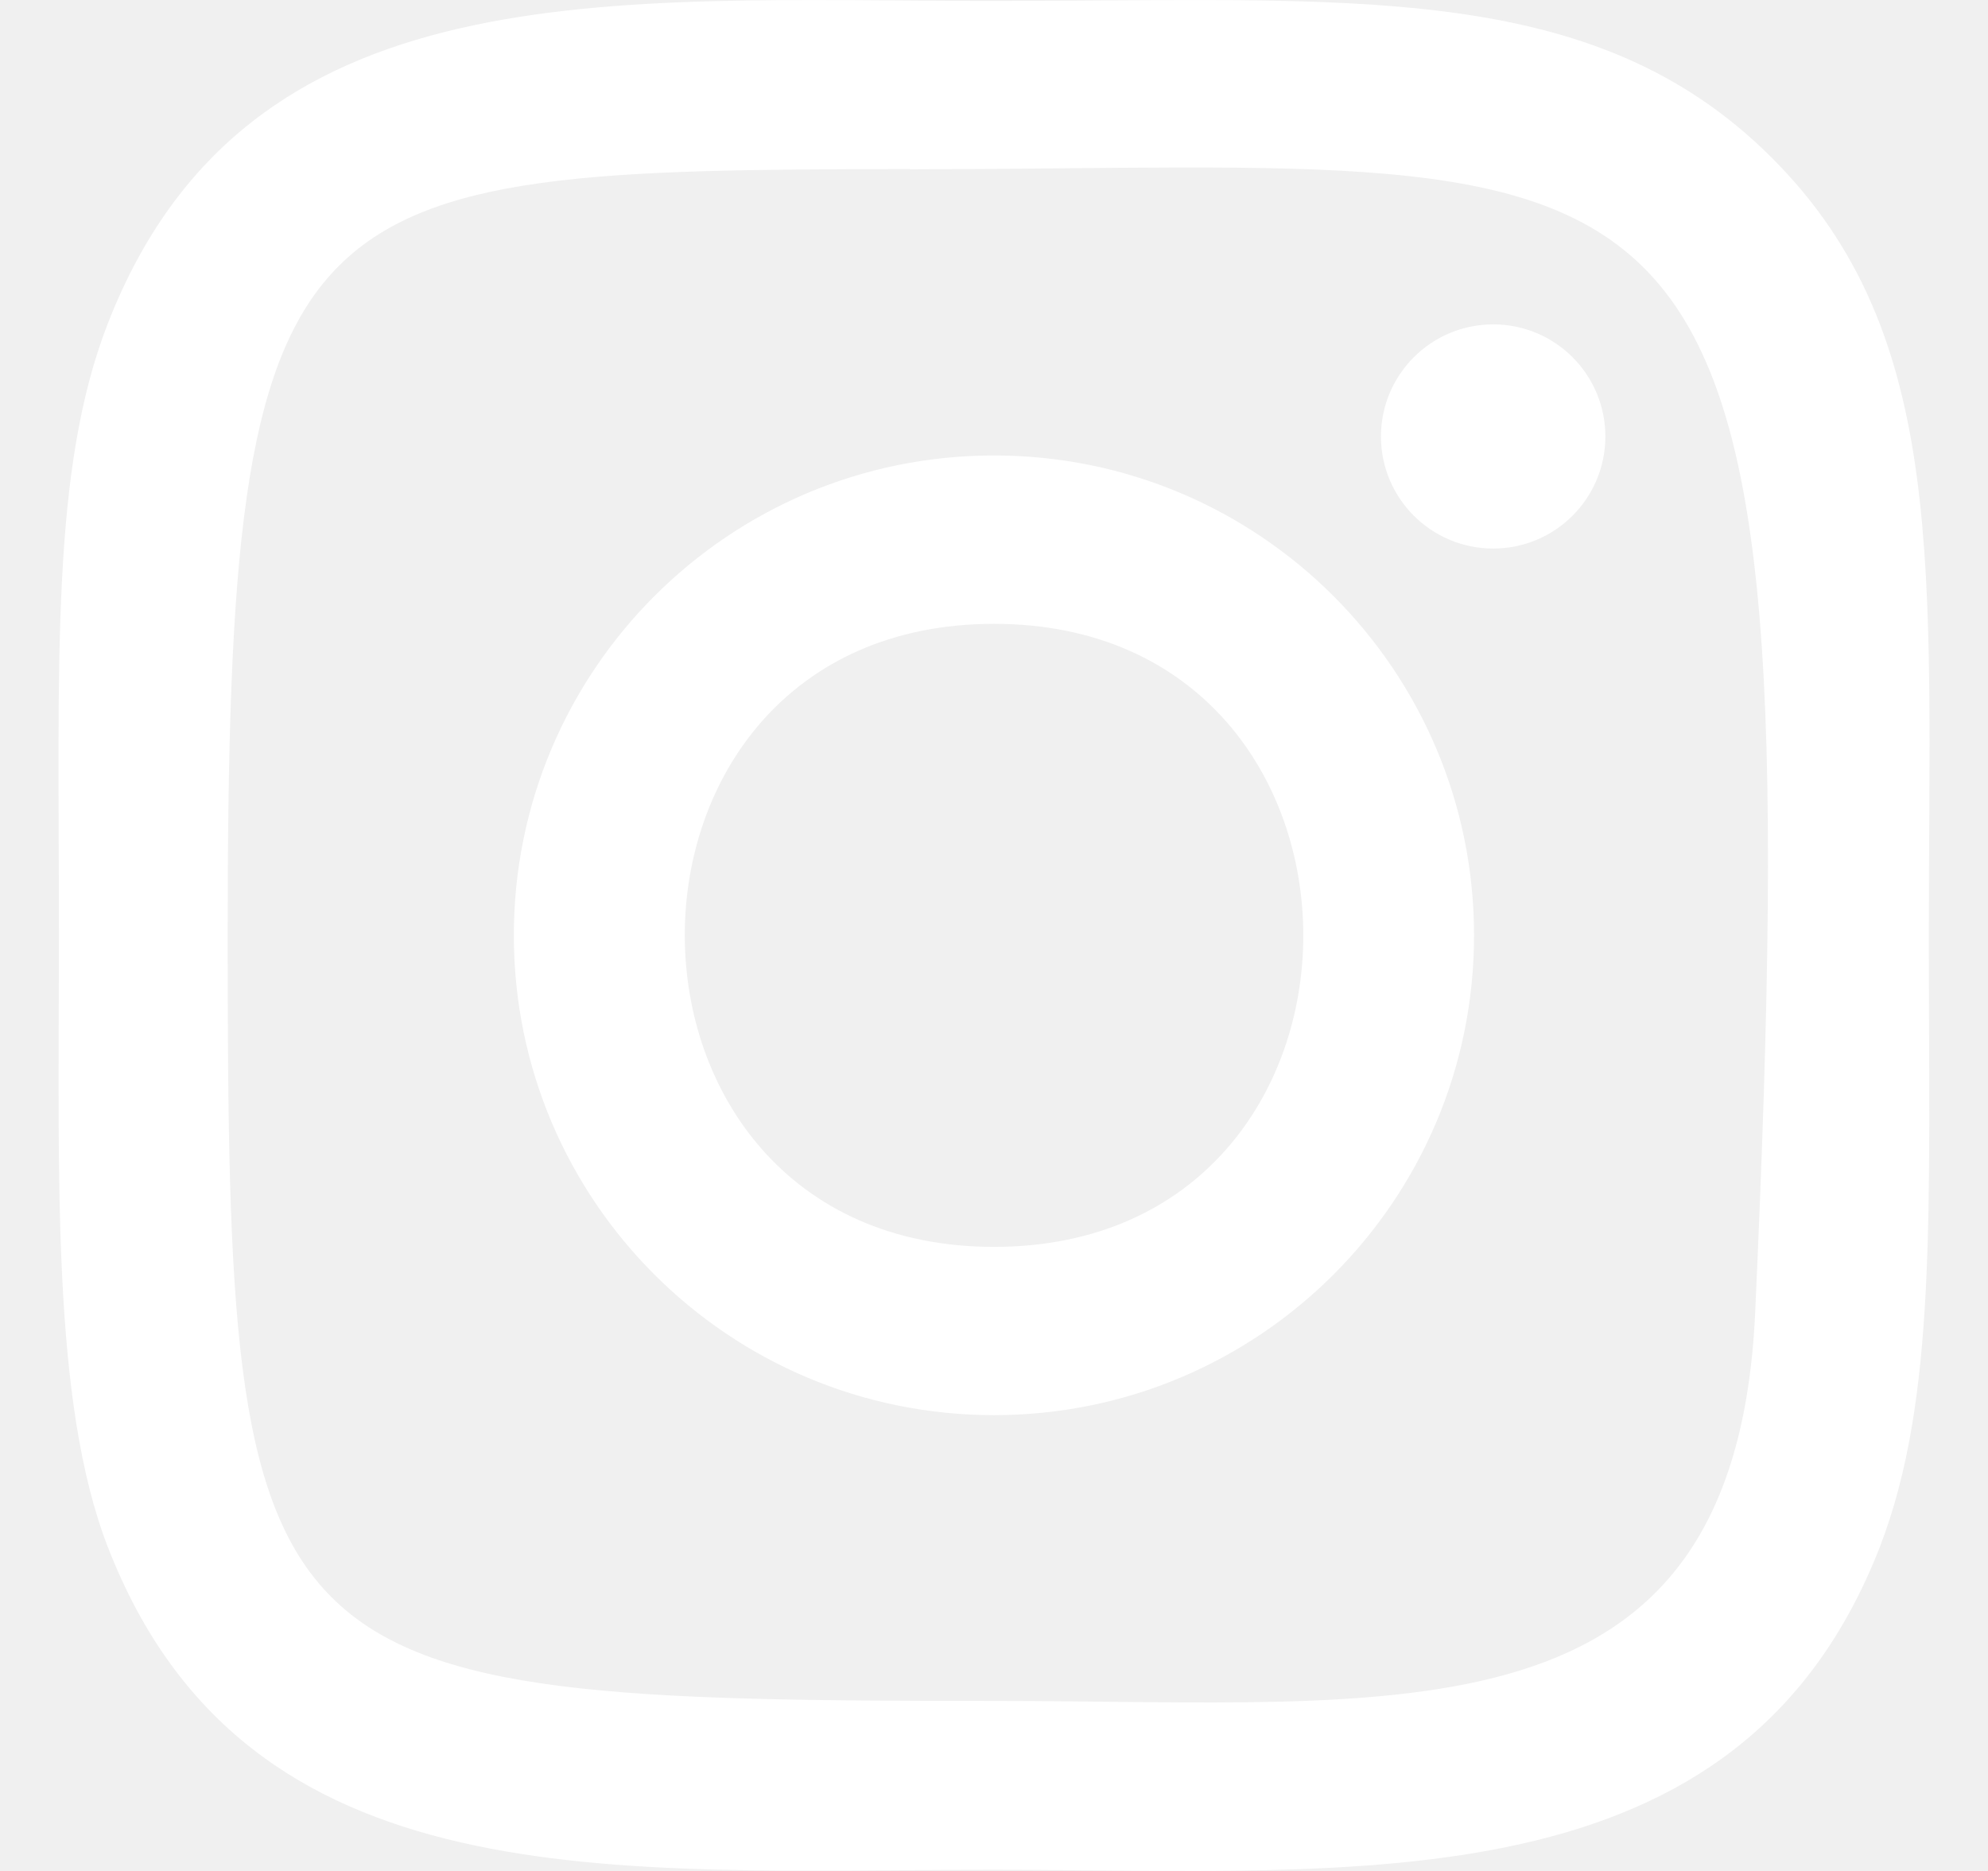
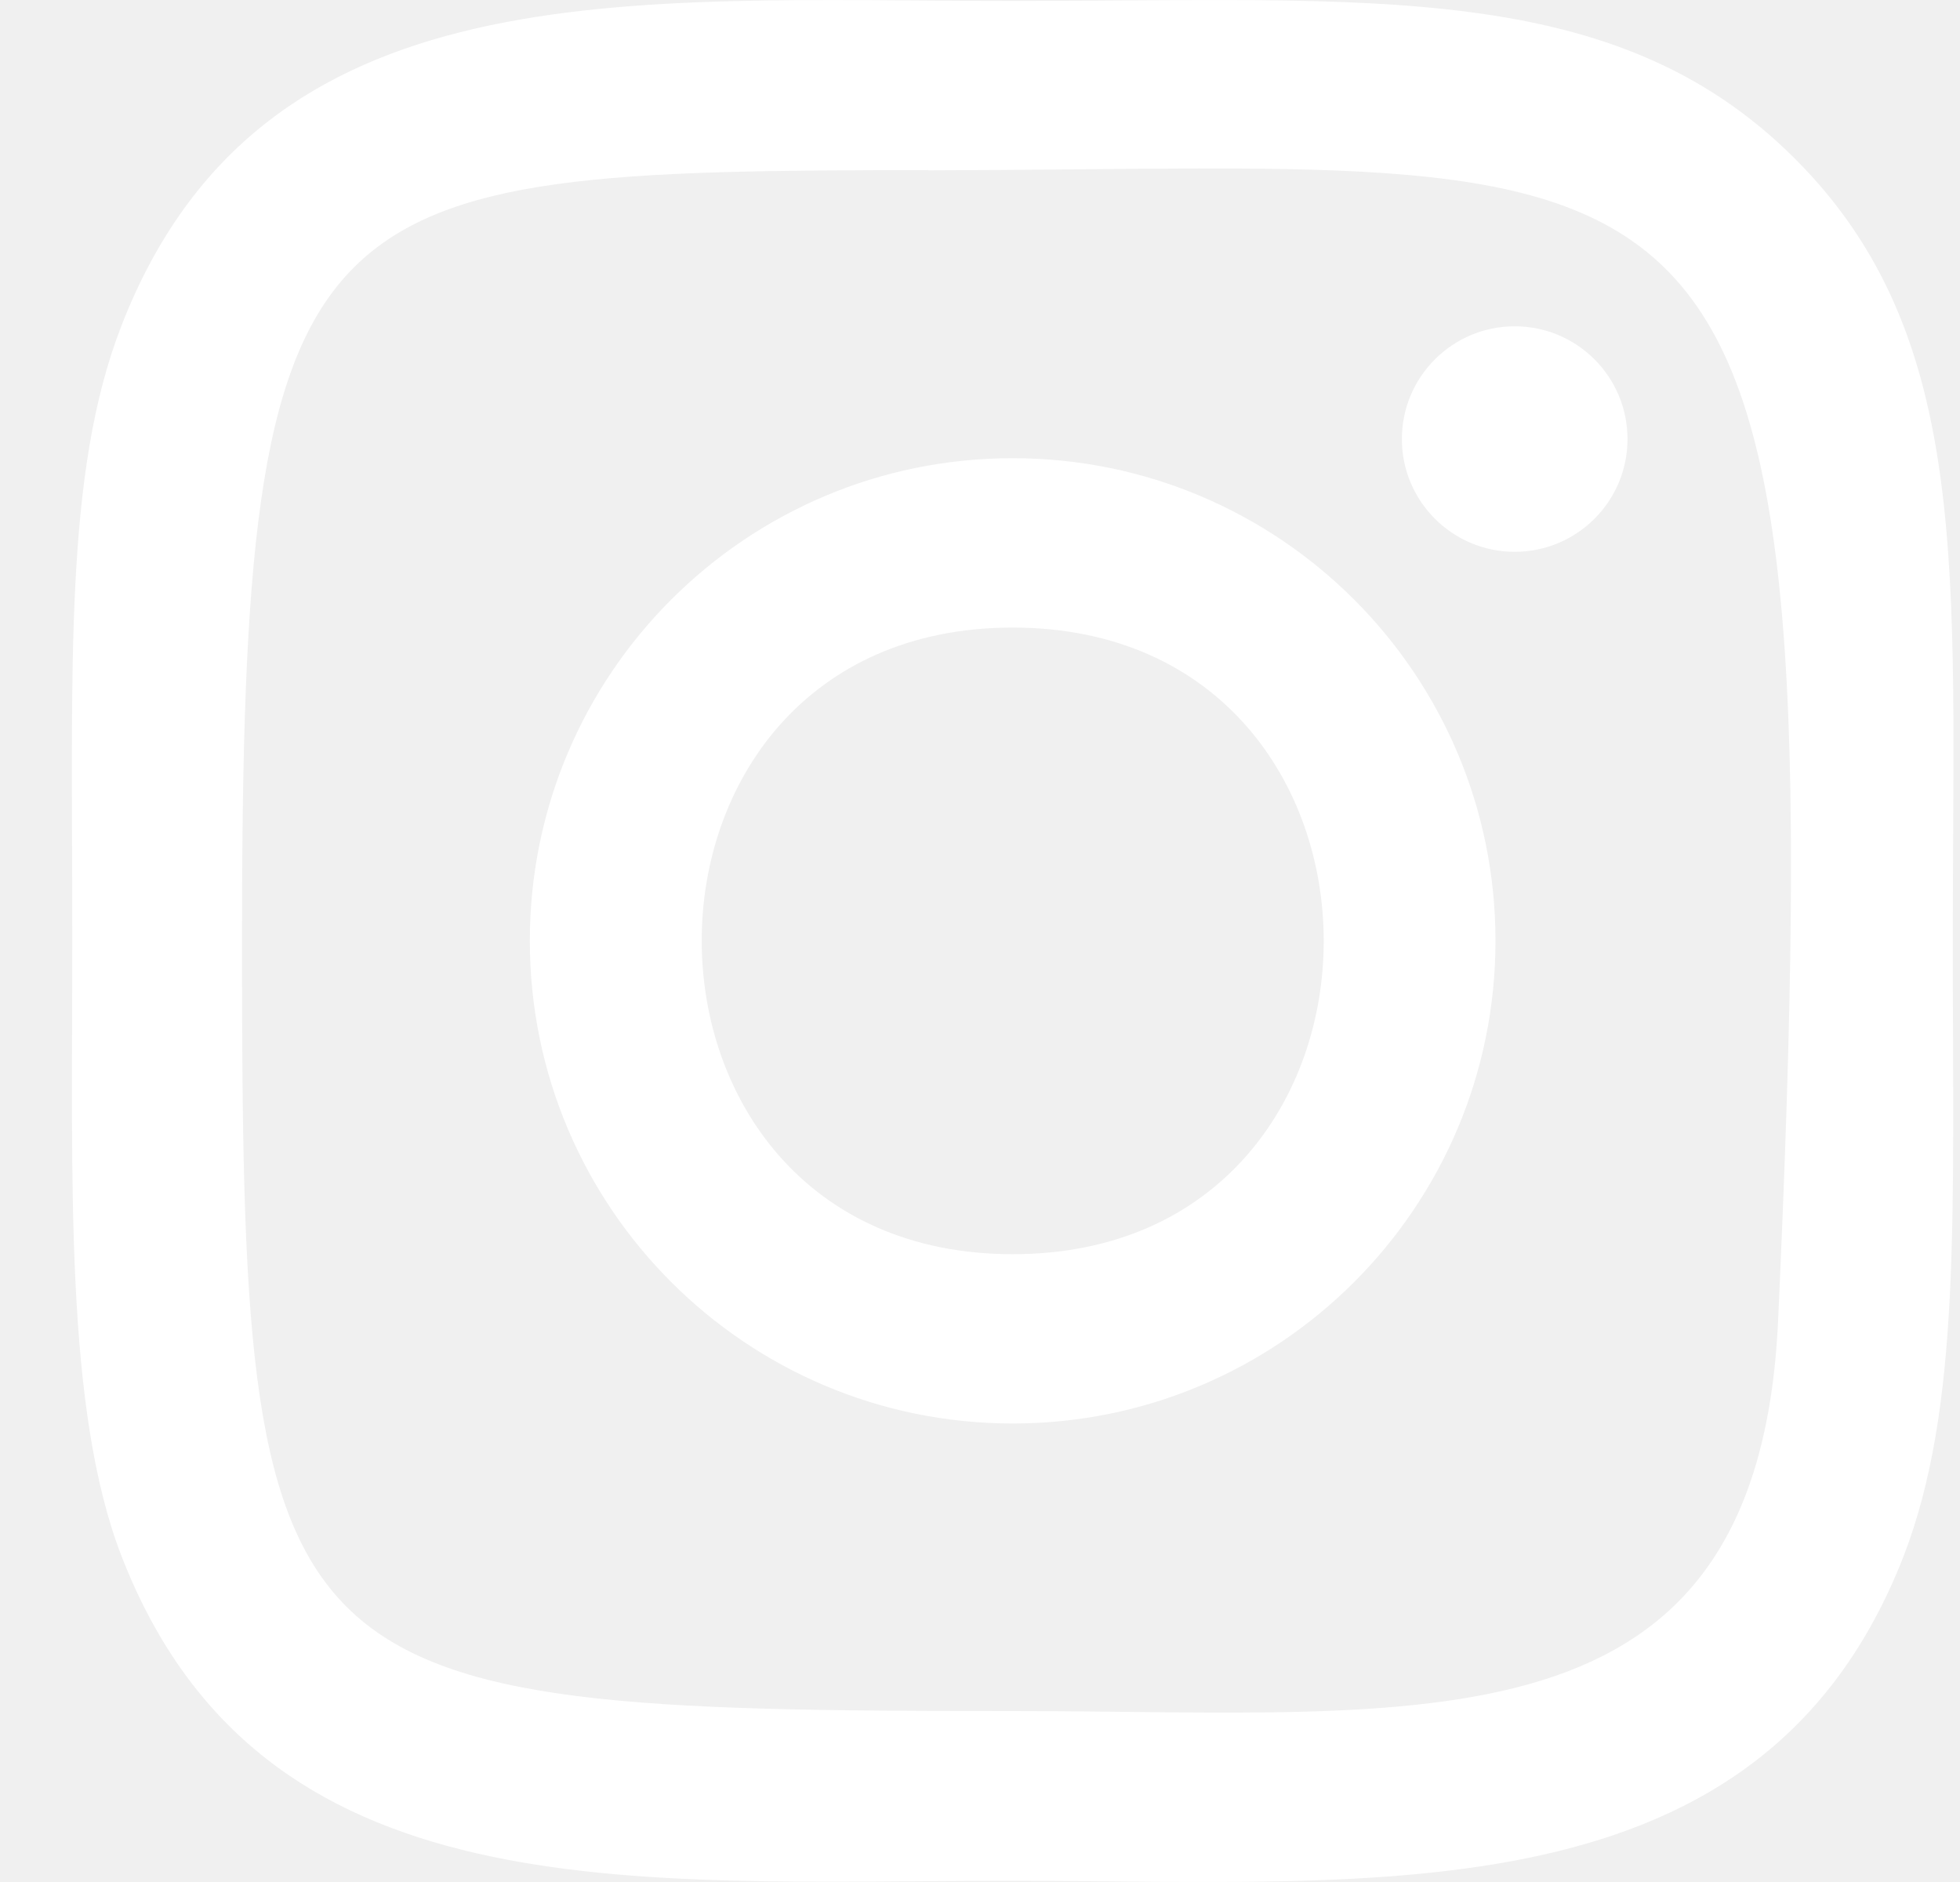
- <svg xmlns="http://www.w3.org/2000/svg" width="17" height="16" viewBox="0 0 17 16" fill="none">
-   <path d="M8.5 0.008C5.223 0.008 2.112 -0.284 0.923 2.764C0.432 4.023 0.504 5.658 0.504 7.999C0.504 10.053 0.438 11.984 0.923 13.232C2.109 16.282 5.246 15.99 8.498 15.99C11.636 15.99 14.871 16.317 16.074 13.232C16.566 11.961 16.494 10.351 16.494 7.999C16.494 4.877 16.666 2.862 15.151 1.349C13.617 -0.184 11.542 0.008 8.497 0.008H8.5ZM7.784 1.448C14.619 1.437 15.489 0.678 15.009 11.225C14.838 14.956 11.995 14.546 8.501 14.546C2.13 14.546 1.947 14.364 1.947 7.995C1.947 1.552 2.452 1.451 7.784 1.446V1.448ZM12.769 2.774C12.239 2.774 11.809 3.203 11.809 3.733C11.809 4.262 12.239 4.691 12.769 4.691C13.299 4.691 13.728 4.262 13.728 3.733C13.728 3.203 13.299 2.774 12.769 2.774ZM8.5 3.895C6.232 3.895 4.394 5.733 4.394 7.999C4.394 10.265 6.232 12.102 8.5 12.102C10.768 12.102 12.605 10.265 12.605 7.999C12.605 5.733 10.768 3.895 8.5 3.895ZM8.5 5.335C12.024 5.335 12.029 10.663 8.5 10.663C4.977 10.663 4.972 5.335 8.5 5.335Z" fill="white" />
+ <svg xmlns="http://www.w3.org/2000/svg" width="25" height="24" viewBox="0 0 25 24" fill="none">
+   <path d="M12.917 0.012C8.002 0.012 3.335 -0.425 1.552 4.146C0.815 6.035 0.922 8.487 0.922 11.998C0.922 15.079 0.824 17.976 1.552 19.849C3.331 24.423 8.036 23.985 12.915 23.985C17.621 23.985 22.474 24.475 24.279 19.849C25.016 17.942 24.908 15.526 24.908 11.998C24.908 7.316 25.167 4.293 22.894 2.023C20.593 -0.277 17.48 0.012 12.912 0.012H12.917ZM11.842 2.172C22.095 2.155 23.4 1.017 22.68 16.838C22.424 22.434 18.16 21.82 12.919 21.82C3.362 21.82 3.087 21.546 3.087 11.993C3.087 2.329 3.845 2.177 11.842 2.169V2.172ZM19.32 4.161C18.526 4.161 17.881 4.805 17.881 5.599C17.881 6.393 18.526 7.037 19.32 7.037C20.115 7.037 20.759 6.393 20.759 5.599C20.759 4.805 20.115 4.161 19.32 4.161ZM12.917 5.843C9.516 5.843 6.758 8.599 6.758 11.998C6.758 15.397 9.516 18.153 12.917 18.153C16.319 18.153 19.075 15.397 19.075 11.998C19.075 8.599 16.319 5.843 12.917 5.843ZM12.917 8.003C18.203 8.003 18.21 15.994 12.917 15.994C7.633 15.994 7.624 8.003 12.917 8.003Z" fill="white" />
</svg>
